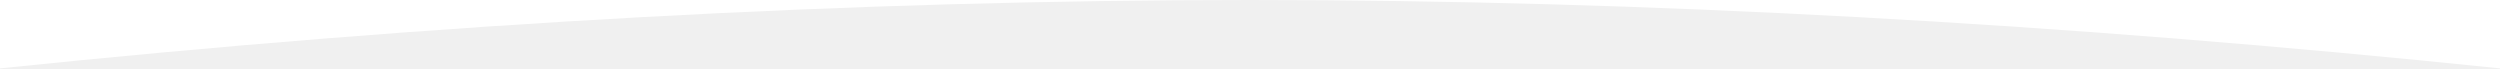
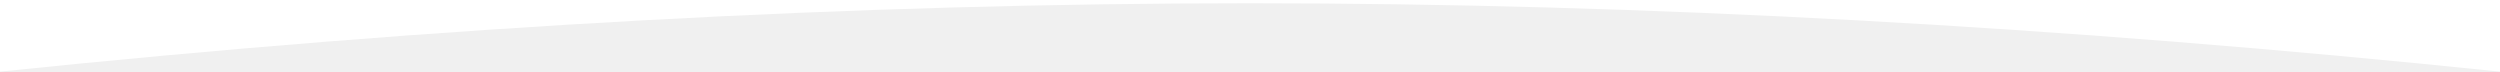
- <svg xmlns="http://www.w3.org/2000/svg" width="1536px" height="42px" viewBox="0 0 1536 42" version="1.1">
-   <g id="rounded-top" stroke="none" stroke-width="1" fill="none" fill-rule="evenodd">
-     <path d="M0,0 C270.288,28 526.288,42 768,42 C1009.712,42 1265.712,28 1536,0 L1536,42 L0,42 L0,0 Z" id="Rectangle-Copy-3" fill="#FFFFFF" transform="translate(768, 21) scale(1, -1) translate(-768, -21)" />
+ <svg xmlns="http://www.w3.org/2000/svg" width="1536px" height="44px" viewBox="0 0 1536 44" version="1.1">
+   <g id="rounded-tail" stroke="none" stroke-width="1" fill="none" fill-rule="evenodd">
+     <path d="M0,0 C270.288,28 526.288,42 768,42 C1009.712,42 1265.712,28 1536,0 L1536,44 L0,44 L0,0 Z" id="Rectangle-Copy-3" fill="#FFFFFF" transform="translate(768, 22) scale(1, -1) translate(-768, -22)" />
  </g>
</svg>
